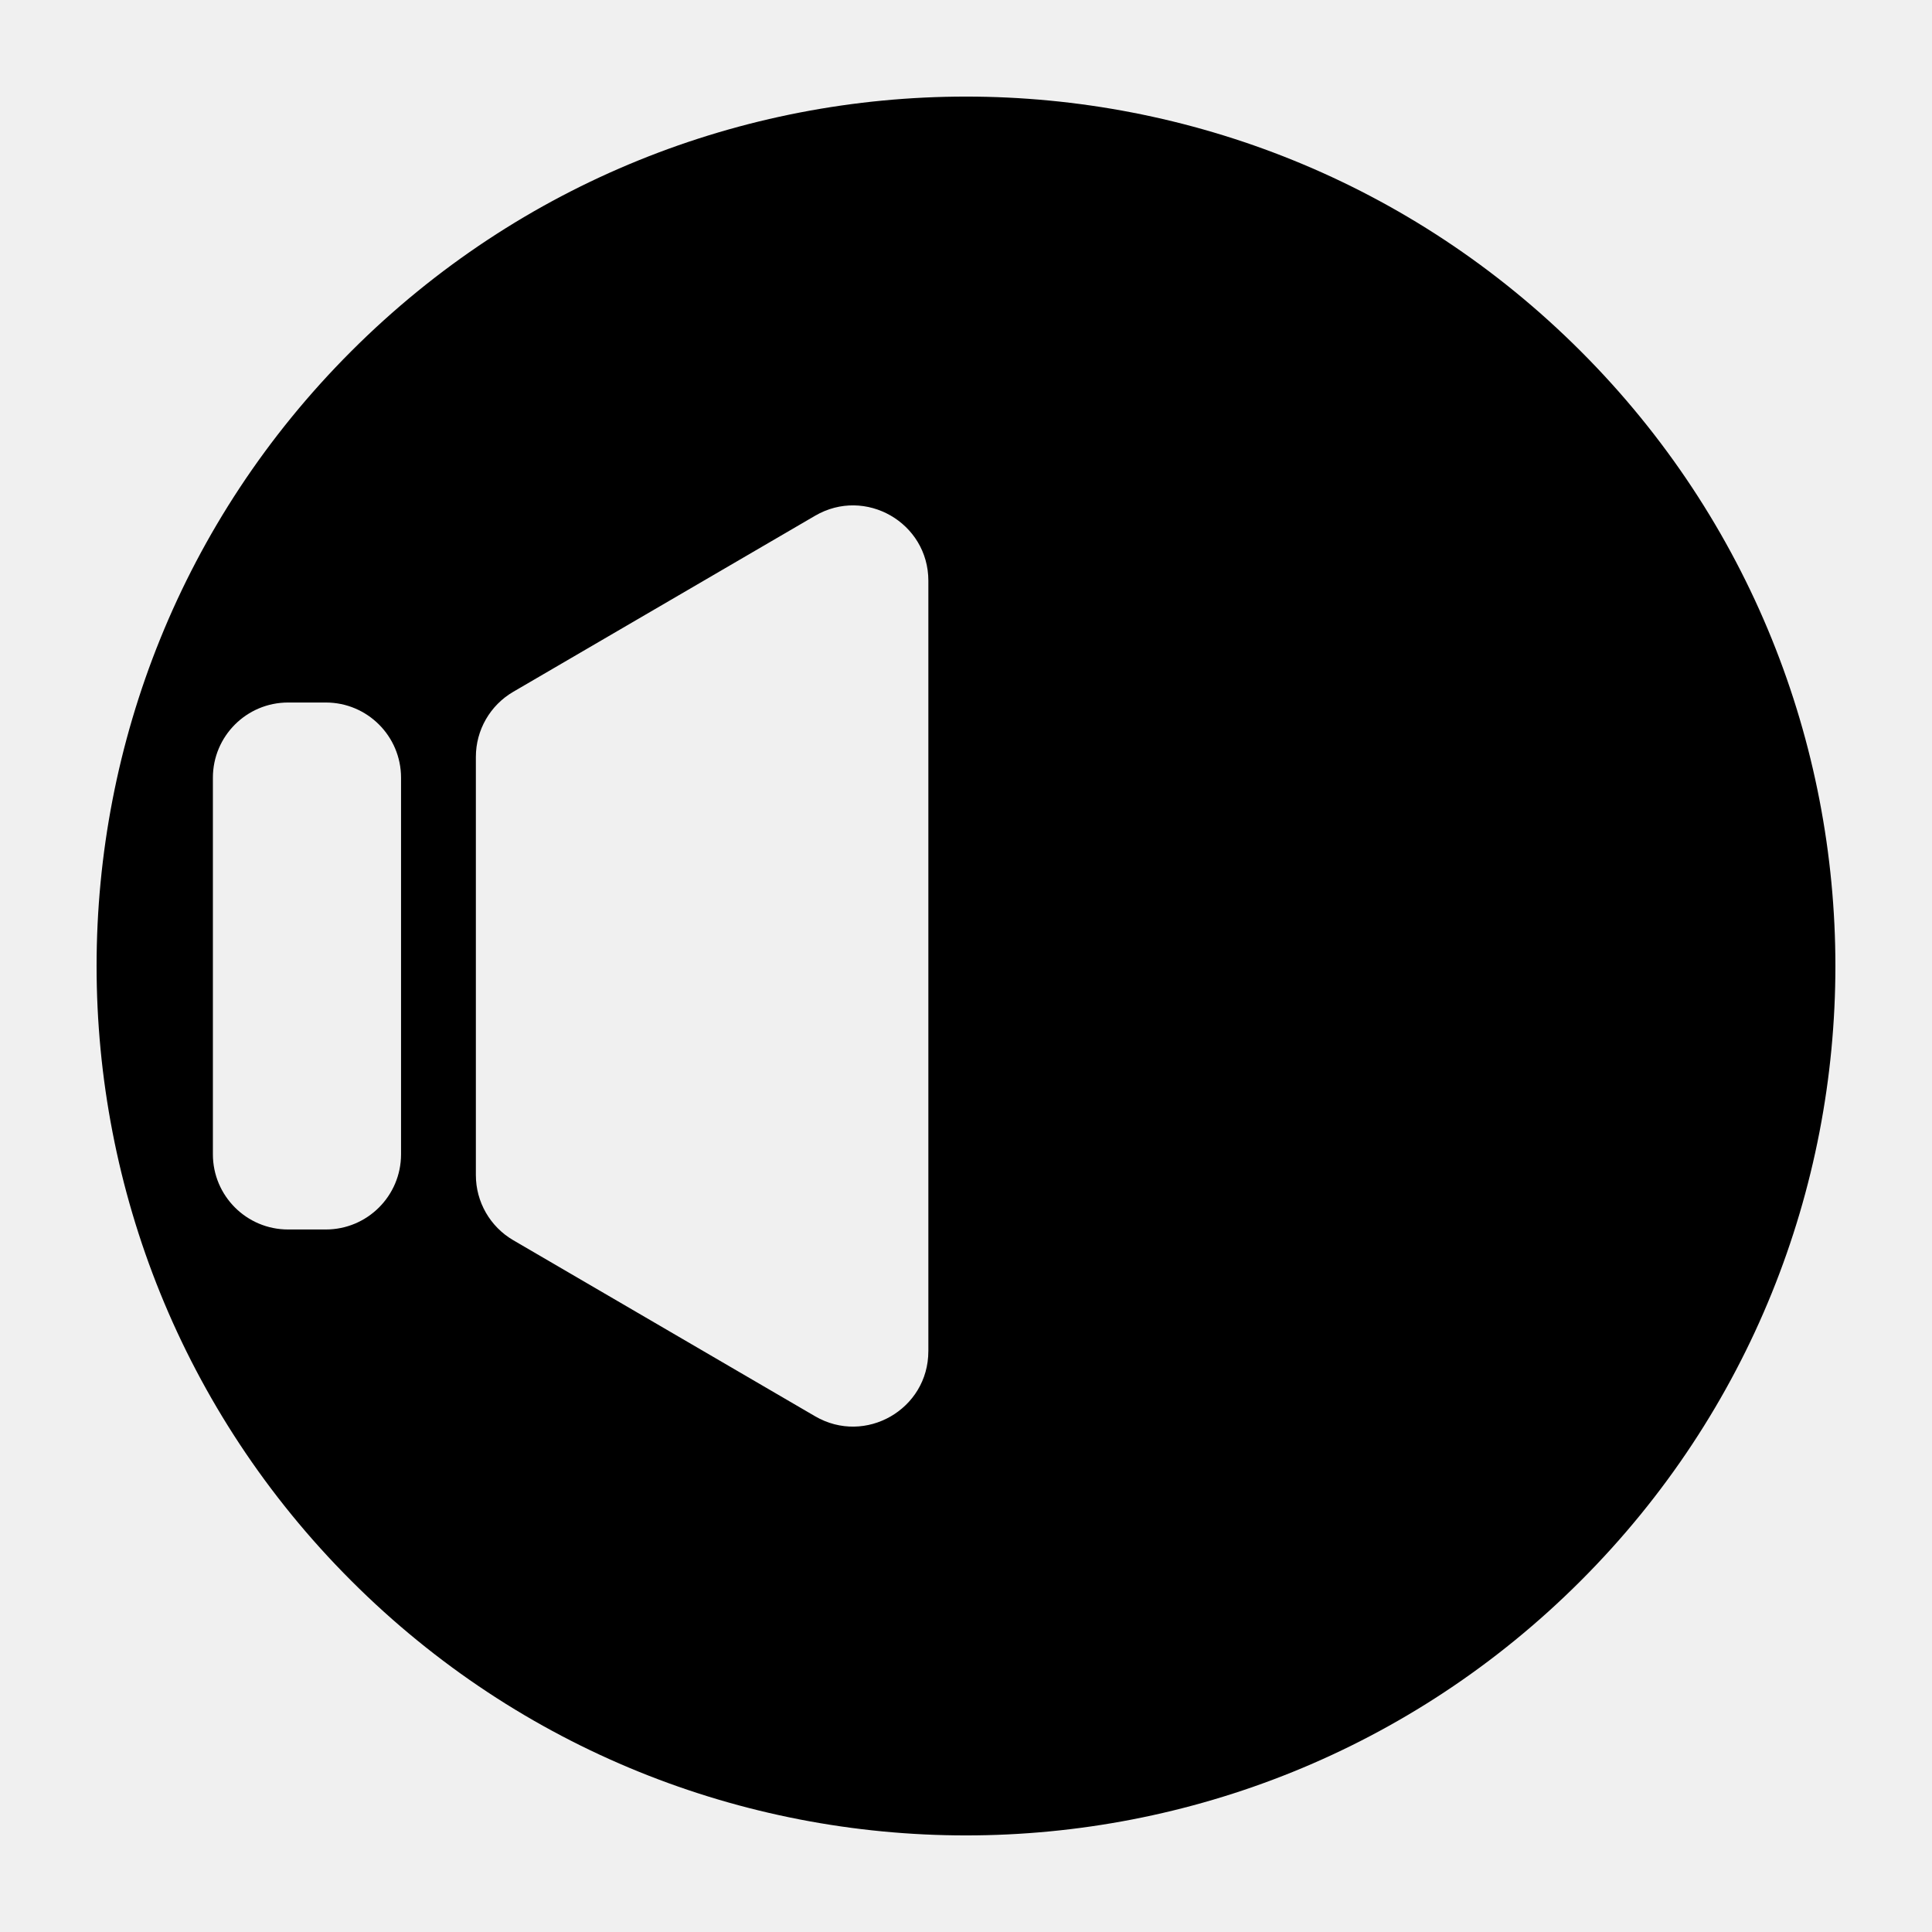
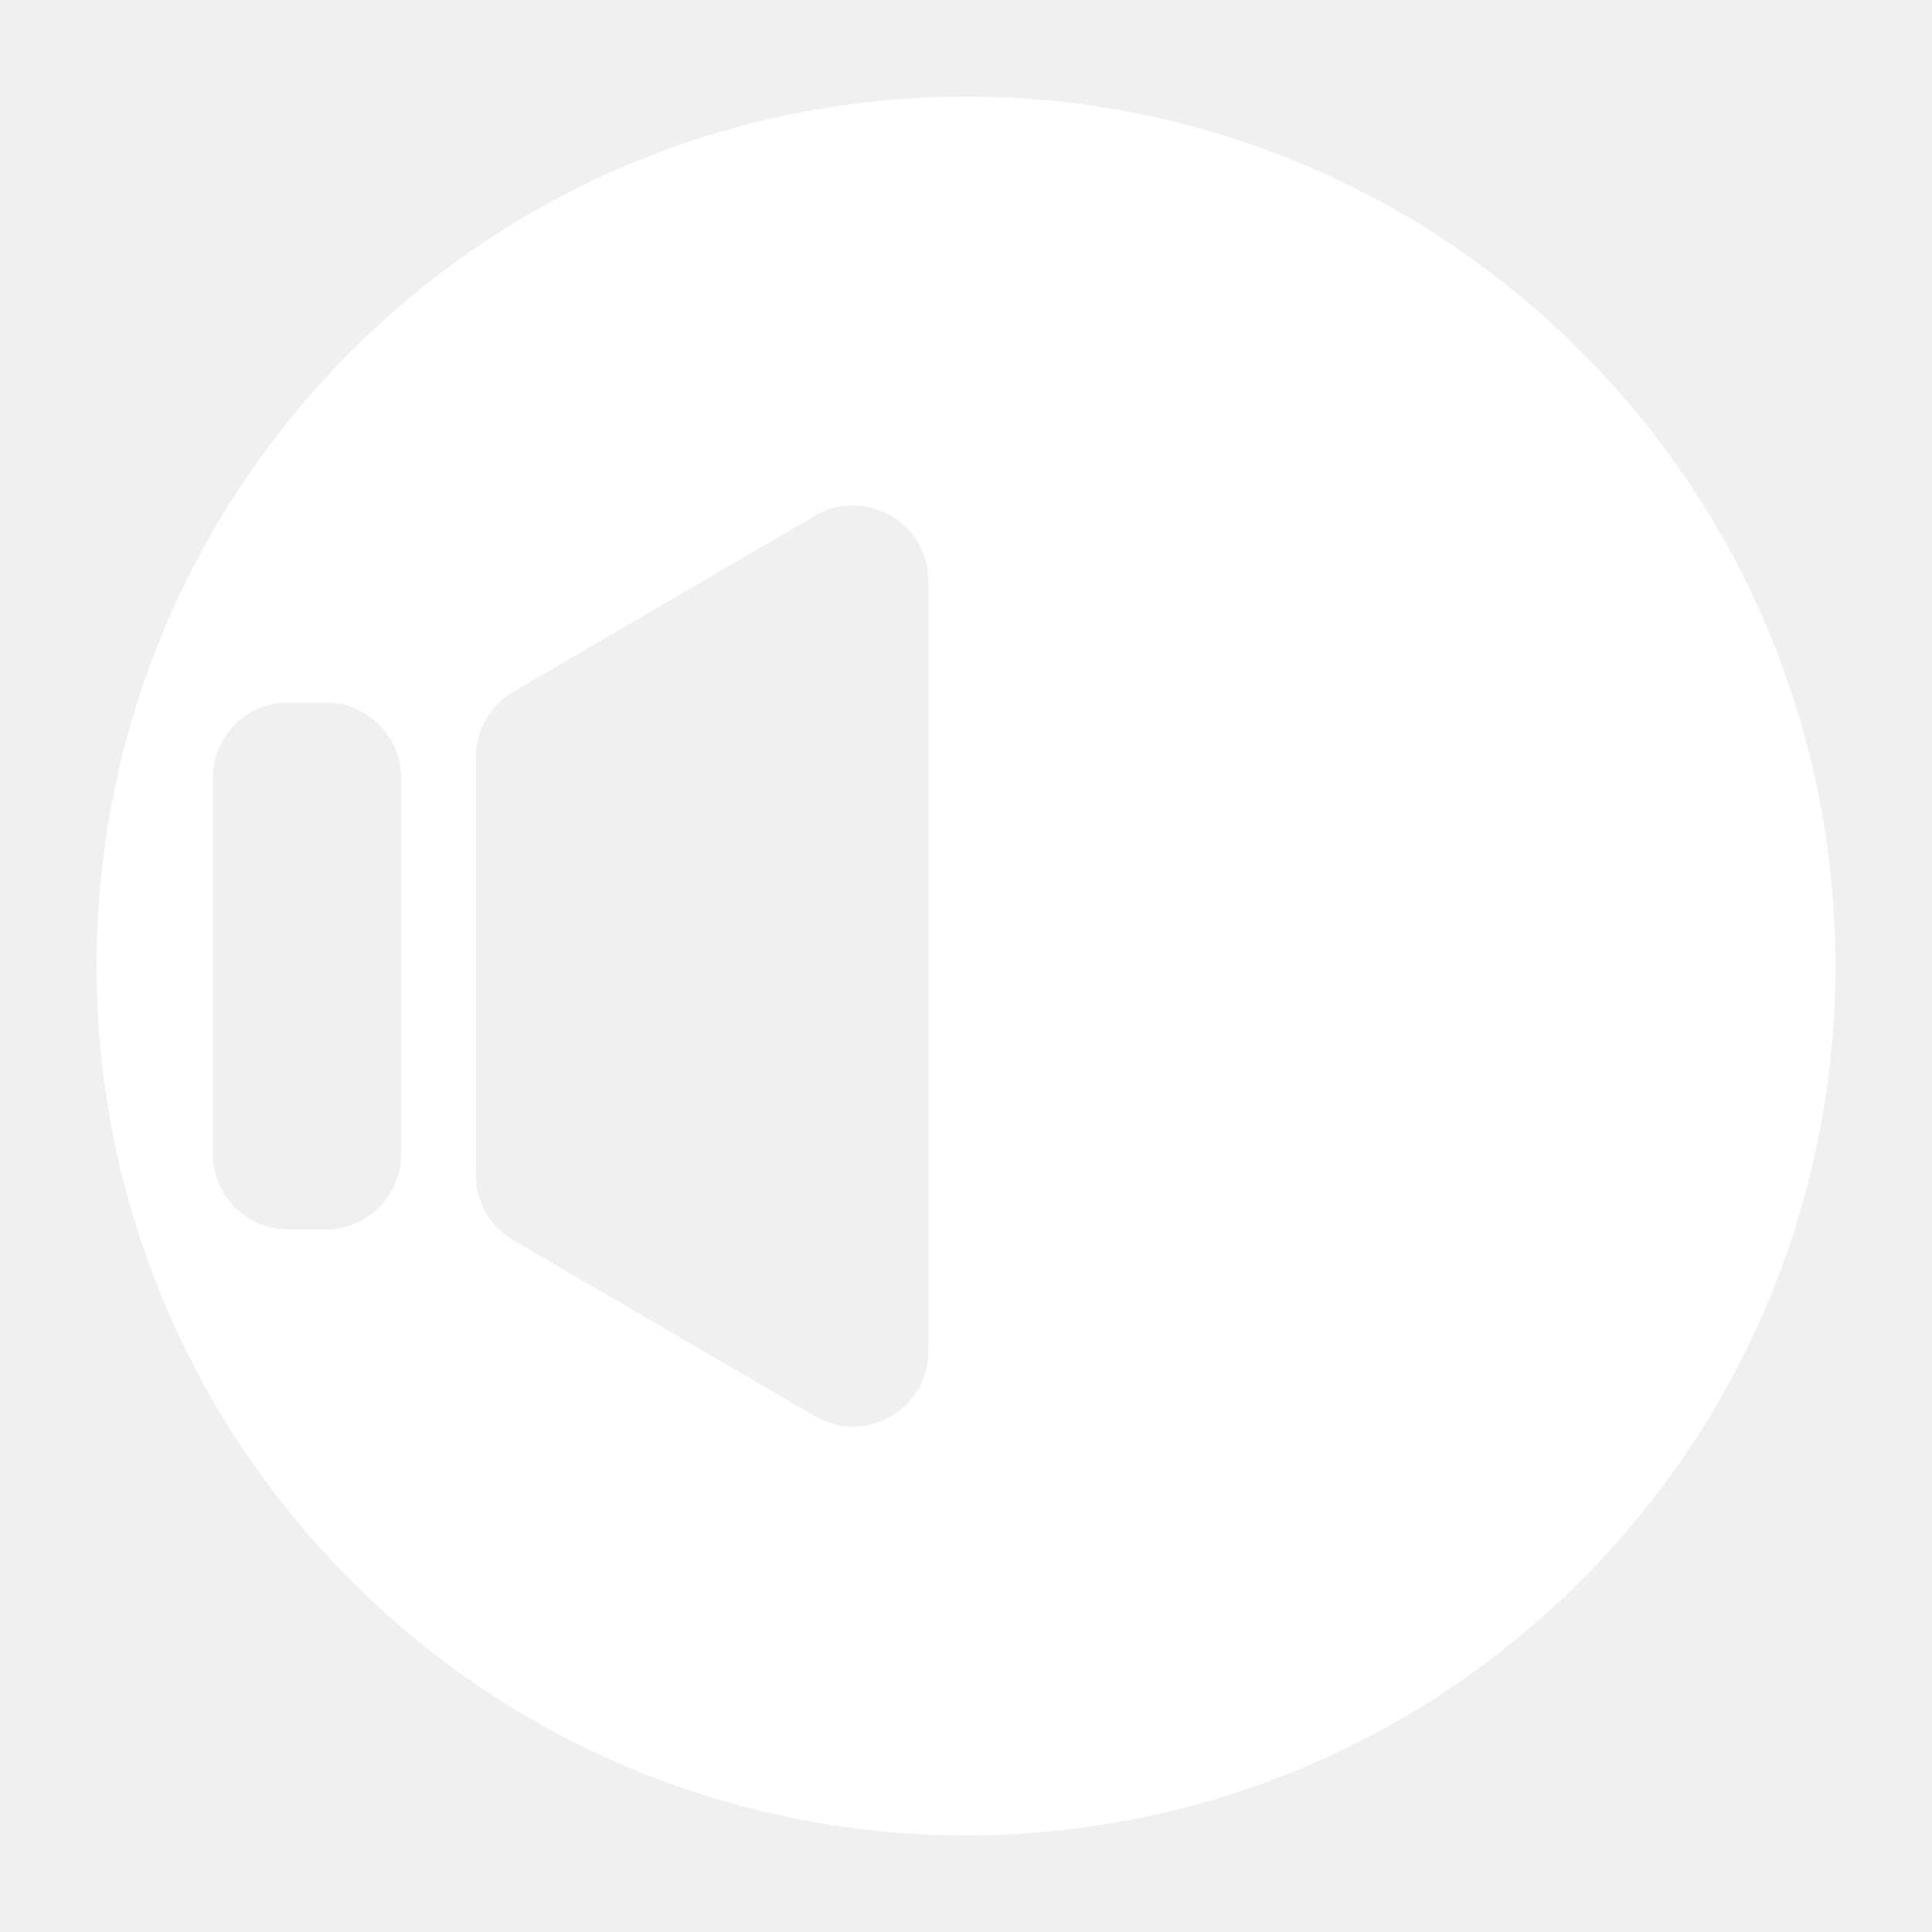
<svg xmlns="http://www.w3.org/2000/svg" version="1.1" x="0px" y="0px" viewBox="0 0 100 100" enable-background="new 0 0 100 100" xml:space="preserve" id="svg3011" width="100%" height="100%">
  <defs id="defs3021" />
-   <path id="path3013" d="m 81.82,18.18 c -17.574,-17.574 -46.066,-17.574 -63.64,0 -17.574,17.574 -17.574,46.066 0,63.64 17.574,17.574 46.066,17.574 63.64,0 17.573,-17.574 17.573,-46.066 0,-63.64 z M 20.758,59.745 c 0,2.151 -1.744,3.893 -3.893,3.893 h -1.953 c -2.151,0 -3.893,-1.744 -3.893,-3.893 V 40.255 c 0,-2.151 1.744,-3.893 3.893,-3.893 h 1.953 c 2.151,0 3.893,1.744 3.893,3.893 v 19.491 z m 27.293,10.193 c 0,3.009 -3.264,4.883 -5.863,3.367 L 26.564,64.192 C 25.367,63.493 24.631,62.211 24.631,60.825 V 39.175 c 0,-1.386 0.736,-2.668 1.934,-3.367 l 15.624,-9.113 c 2.599,-1.516 5.863,0.359 5.863,3.367 v 39.877 z" />
+   <path id="path3013" d="m 81.82,18.18 c -17.574,-17.574 -46.066,-17.574 -63.64,0 -17.574,17.574 -17.574,46.066 0,63.64 17.574,17.574 46.066,17.574 63.64,0 17.573,-17.574 17.573,-46.066 0,-63.64 z M 20.758,59.745 c 0,2.151 -1.744,3.893 -3.893,3.893 h -1.953 c -2.151,0 -3.893,-1.744 -3.893,-3.893 V 40.255 c 0,-2.151 1.744,-3.893 3.893,-3.893 h 1.953 c 2.151,0 3.893,1.744 3.893,3.893 v 19.491 z m 27.293,10.193 c 0,3.009 -3.264,4.883 -5.863,3.367 L 26.564,64.192 C 25.367,63.493 24.631,62.211 24.631,60.825 V 39.175 c 0,-1.386 0.736,-2.668 1.934,-3.367 l 15.624,-9.113 c 2.599,-1.516 5.863,0.359 5.863,3.367 v 39.877 z" style="fill:#ffffff;stroke:none" />
</svg>
